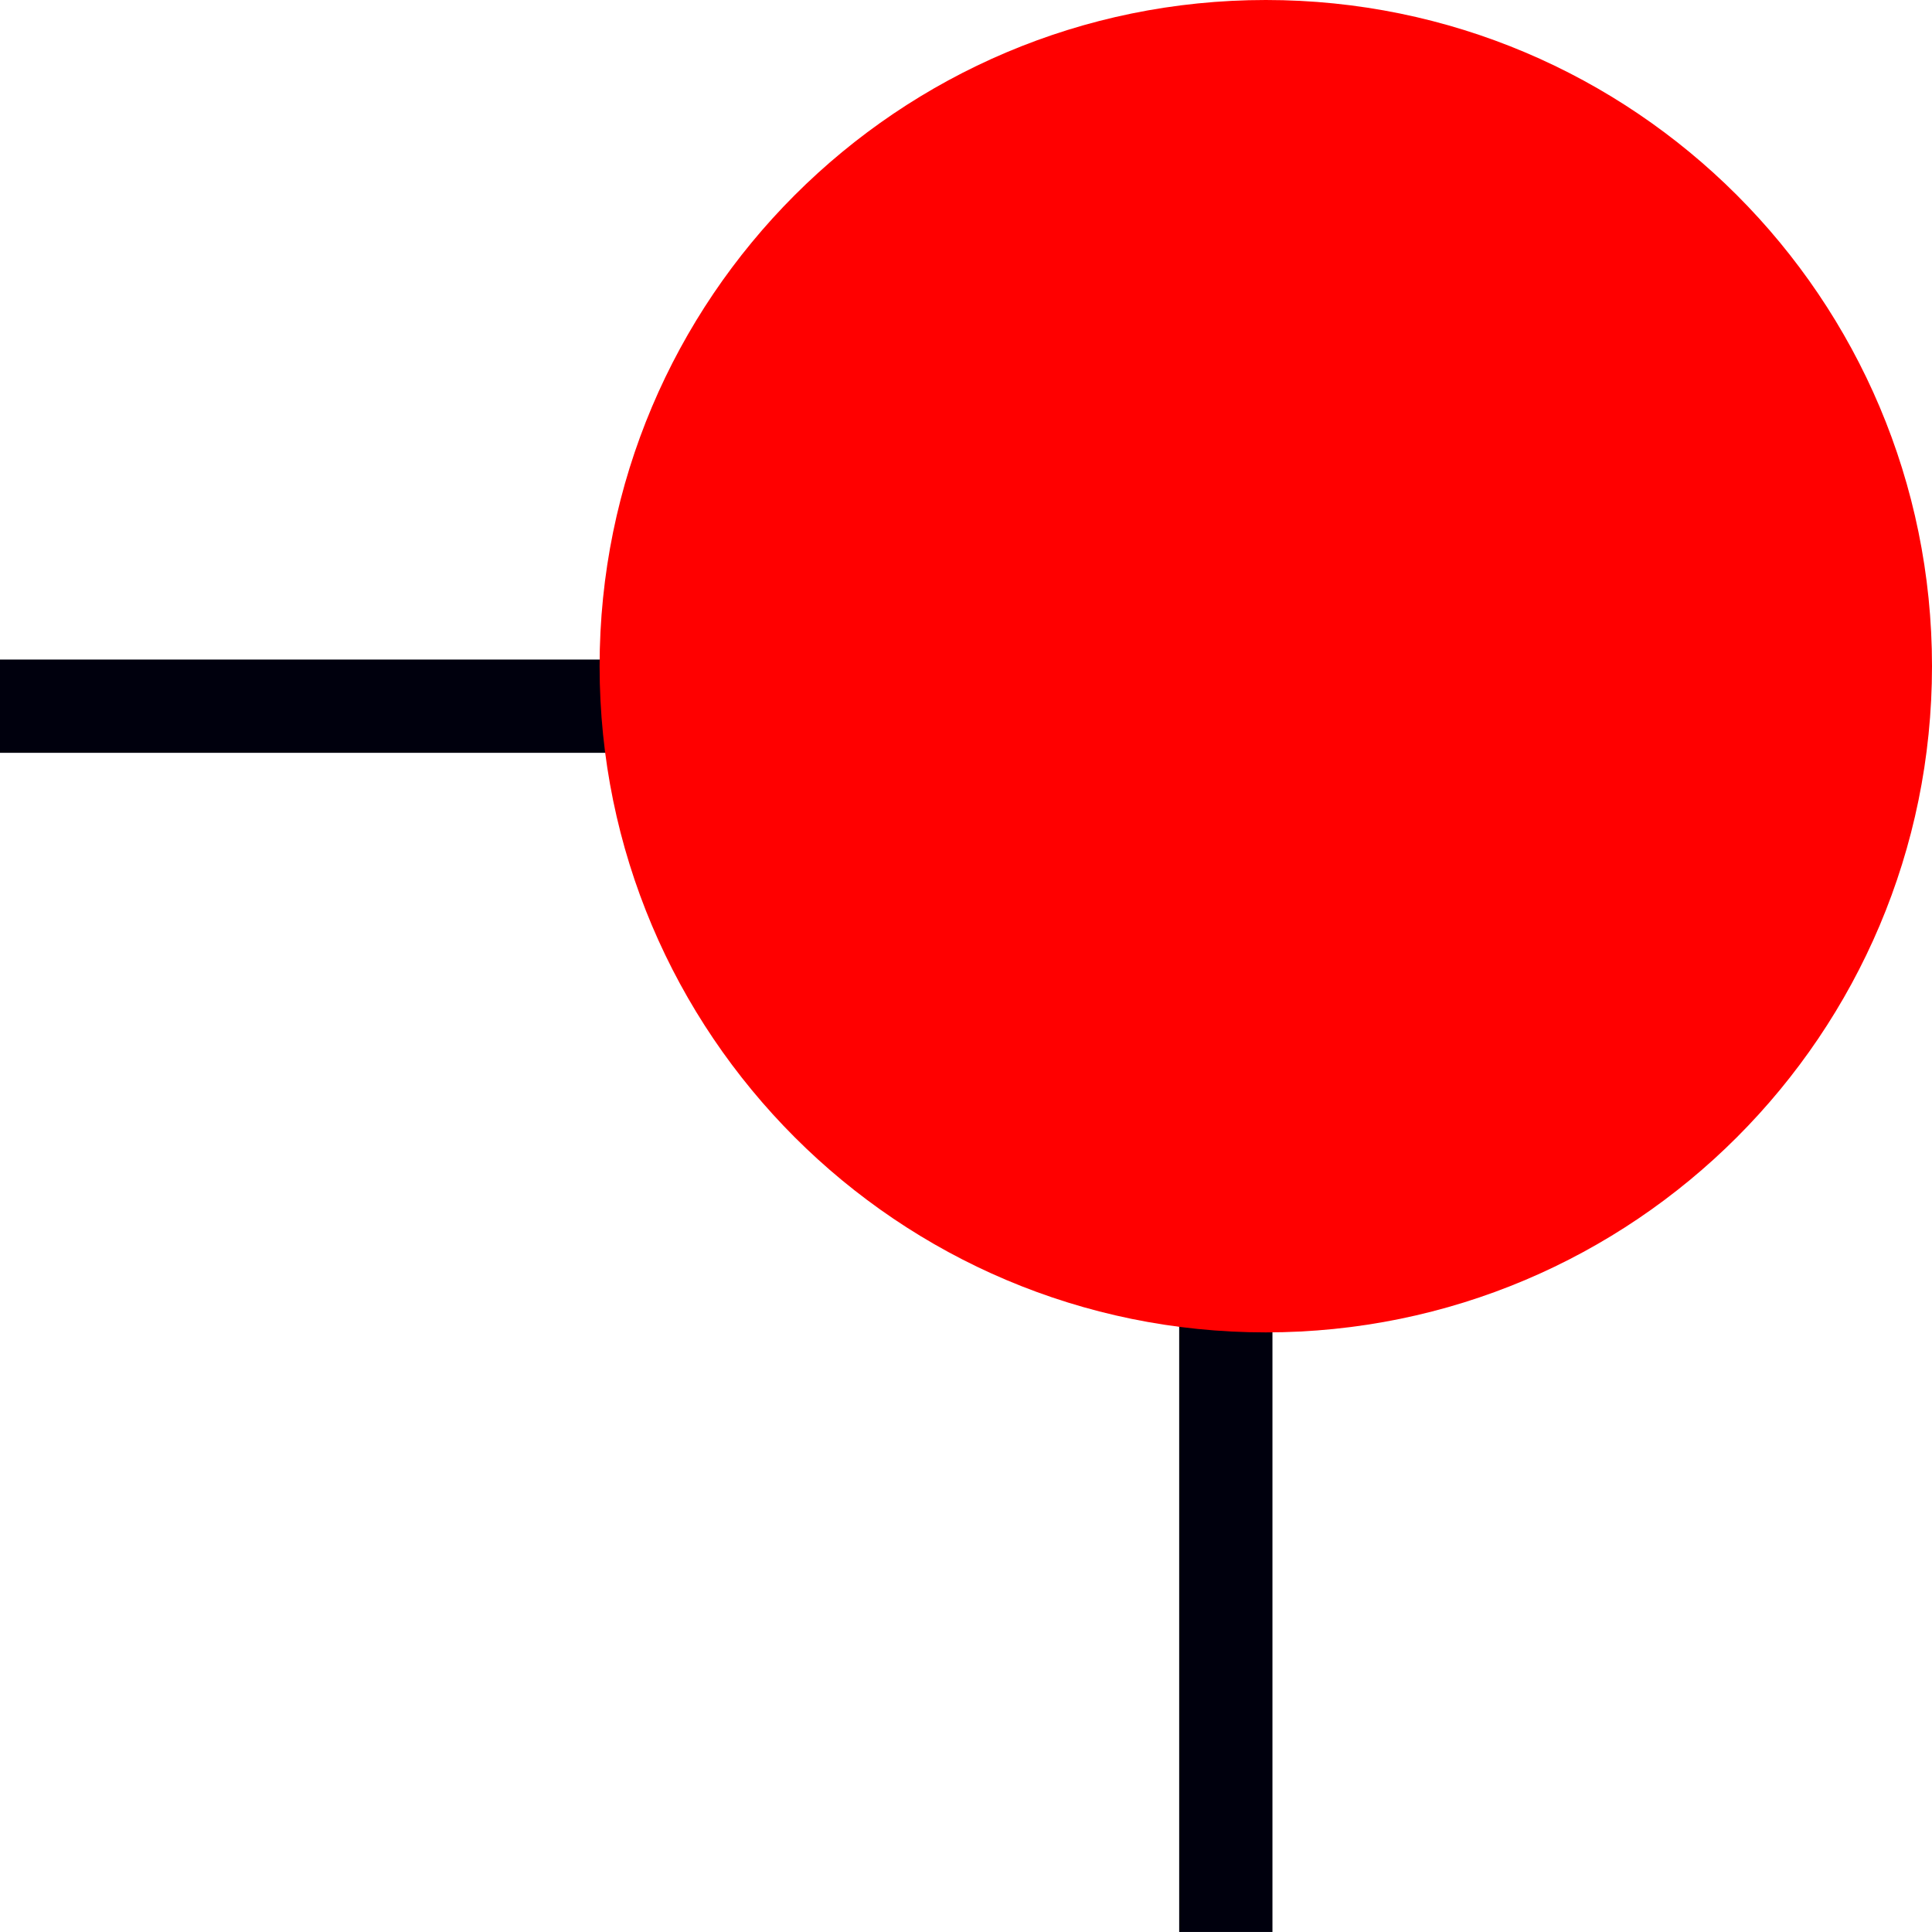
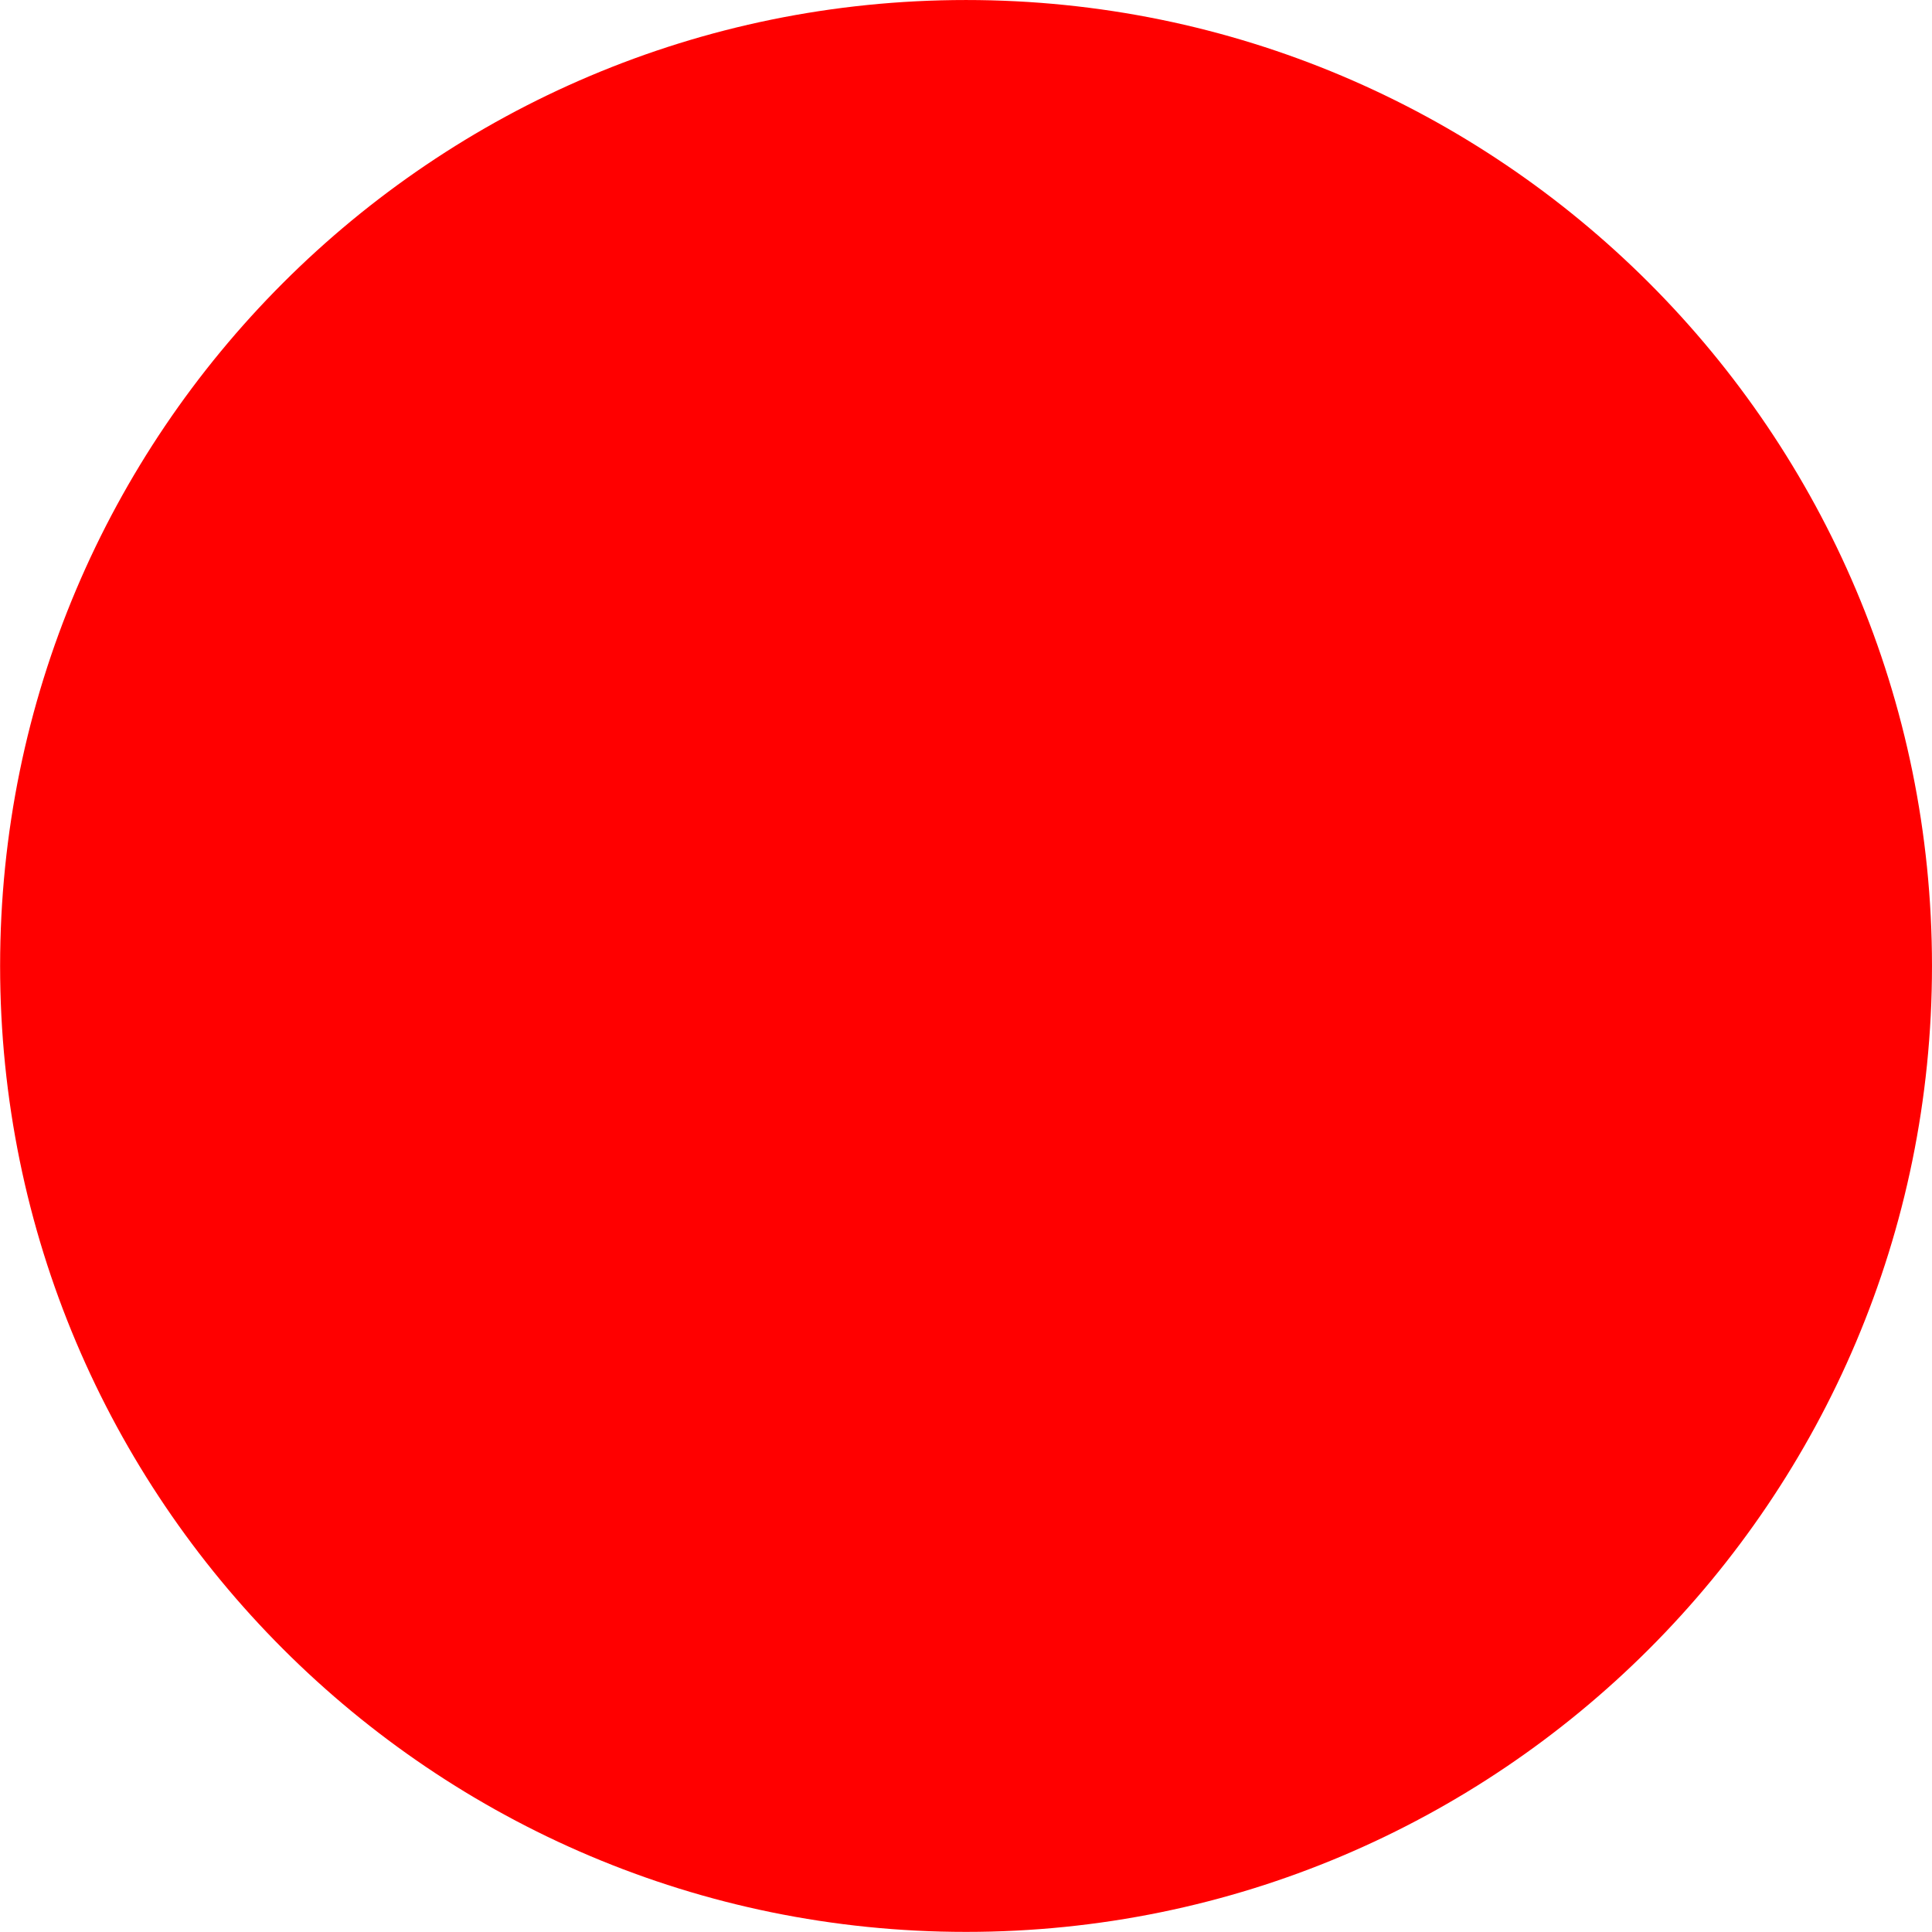
- <svg xmlns="http://www.w3.org/2000/svg" width="377.953" height="377.953" viewBox="0 0 100 100" version="1.1" id="svg8">
+ <svg xmlns="http://www.w3.org/2000/svg" width="60" height="60" viewBox="0 0 15.875 15.875" version="1.1" id="svg8">
  <defs id="defs2" />
-   <g id="layer1" transform="translate(-41.01042,-155.9896)">
+   <g id="layer1" transform="translate(-72.0449,-209.0801)">
    <g id="g923" transform="matrix(2.606571,0,0,2.606571,-65.88613,-411.2654)">
-       <rect y="230.722" x="41.01" height="1.852" width="13.229" id="rect882" style="opacity:1;fill:#00000d;fill-opacity:1;stroke:none;stroke-width:0.145;stroke-miterlimit:4;stroke-dasharray:none;stroke-opacity:1" />
-       <rect y="242.76" x="64.426" height="13.229" width="1.852" id="rect882-6" style="opacity:1;fill:#00000d;fill-opacity:1;stroke:none;stroke-width:0.145;stroke-miterlimit:4;stroke-dasharray:none;stroke-opacity:1" />
-       <circle r="13.229" cy="230.854" cx="66.146" id="path880-9" style="opacity:1;fill:#ff0000;fill-opacity:1;stroke:none;stroke-width:0.653;stroke-miterlimit:4;stroke-dasharray:none;stroke-opacity:1" />
+       <circle r="3.045" cy="241.038" cx="55.962" id="path880-9" style="opacity:1;fill:#ff0000;fill-opacity:1;stroke:none;stroke-width:0.15;stroke-miterlimit:4;stroke-dasharray:none;stroke-opacity:1" />
    </g>
  </g>
</svg>
